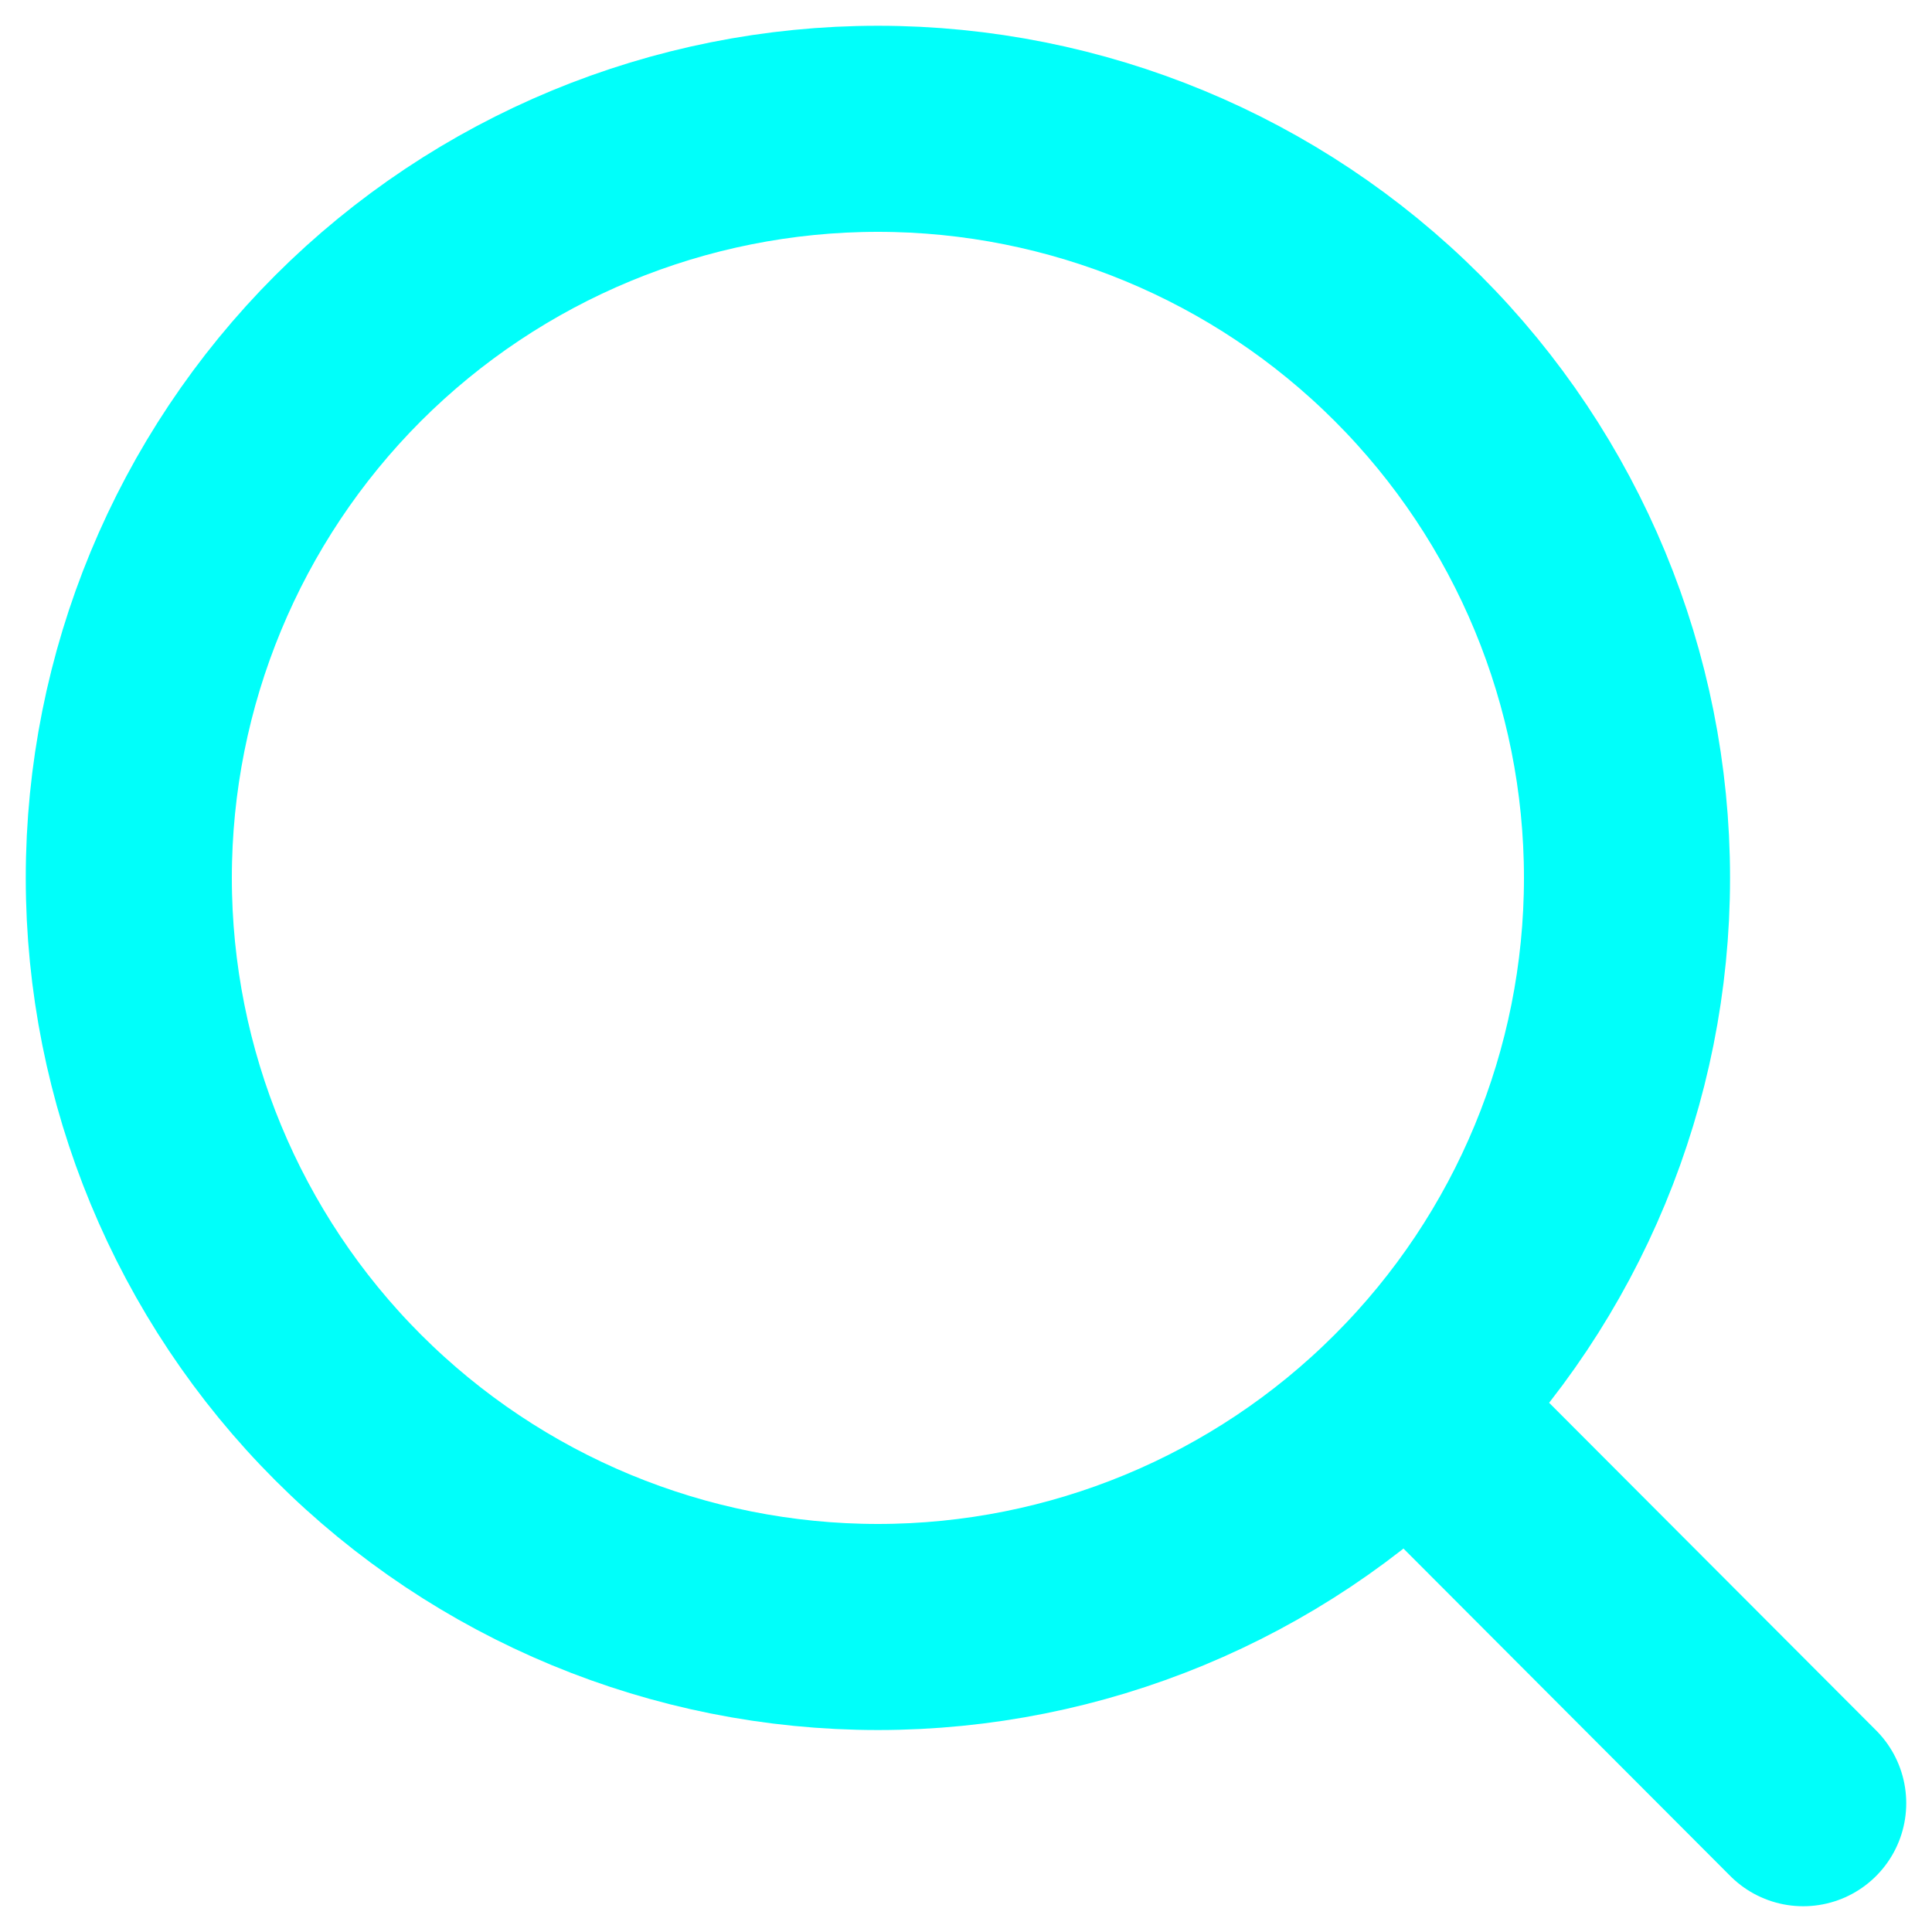
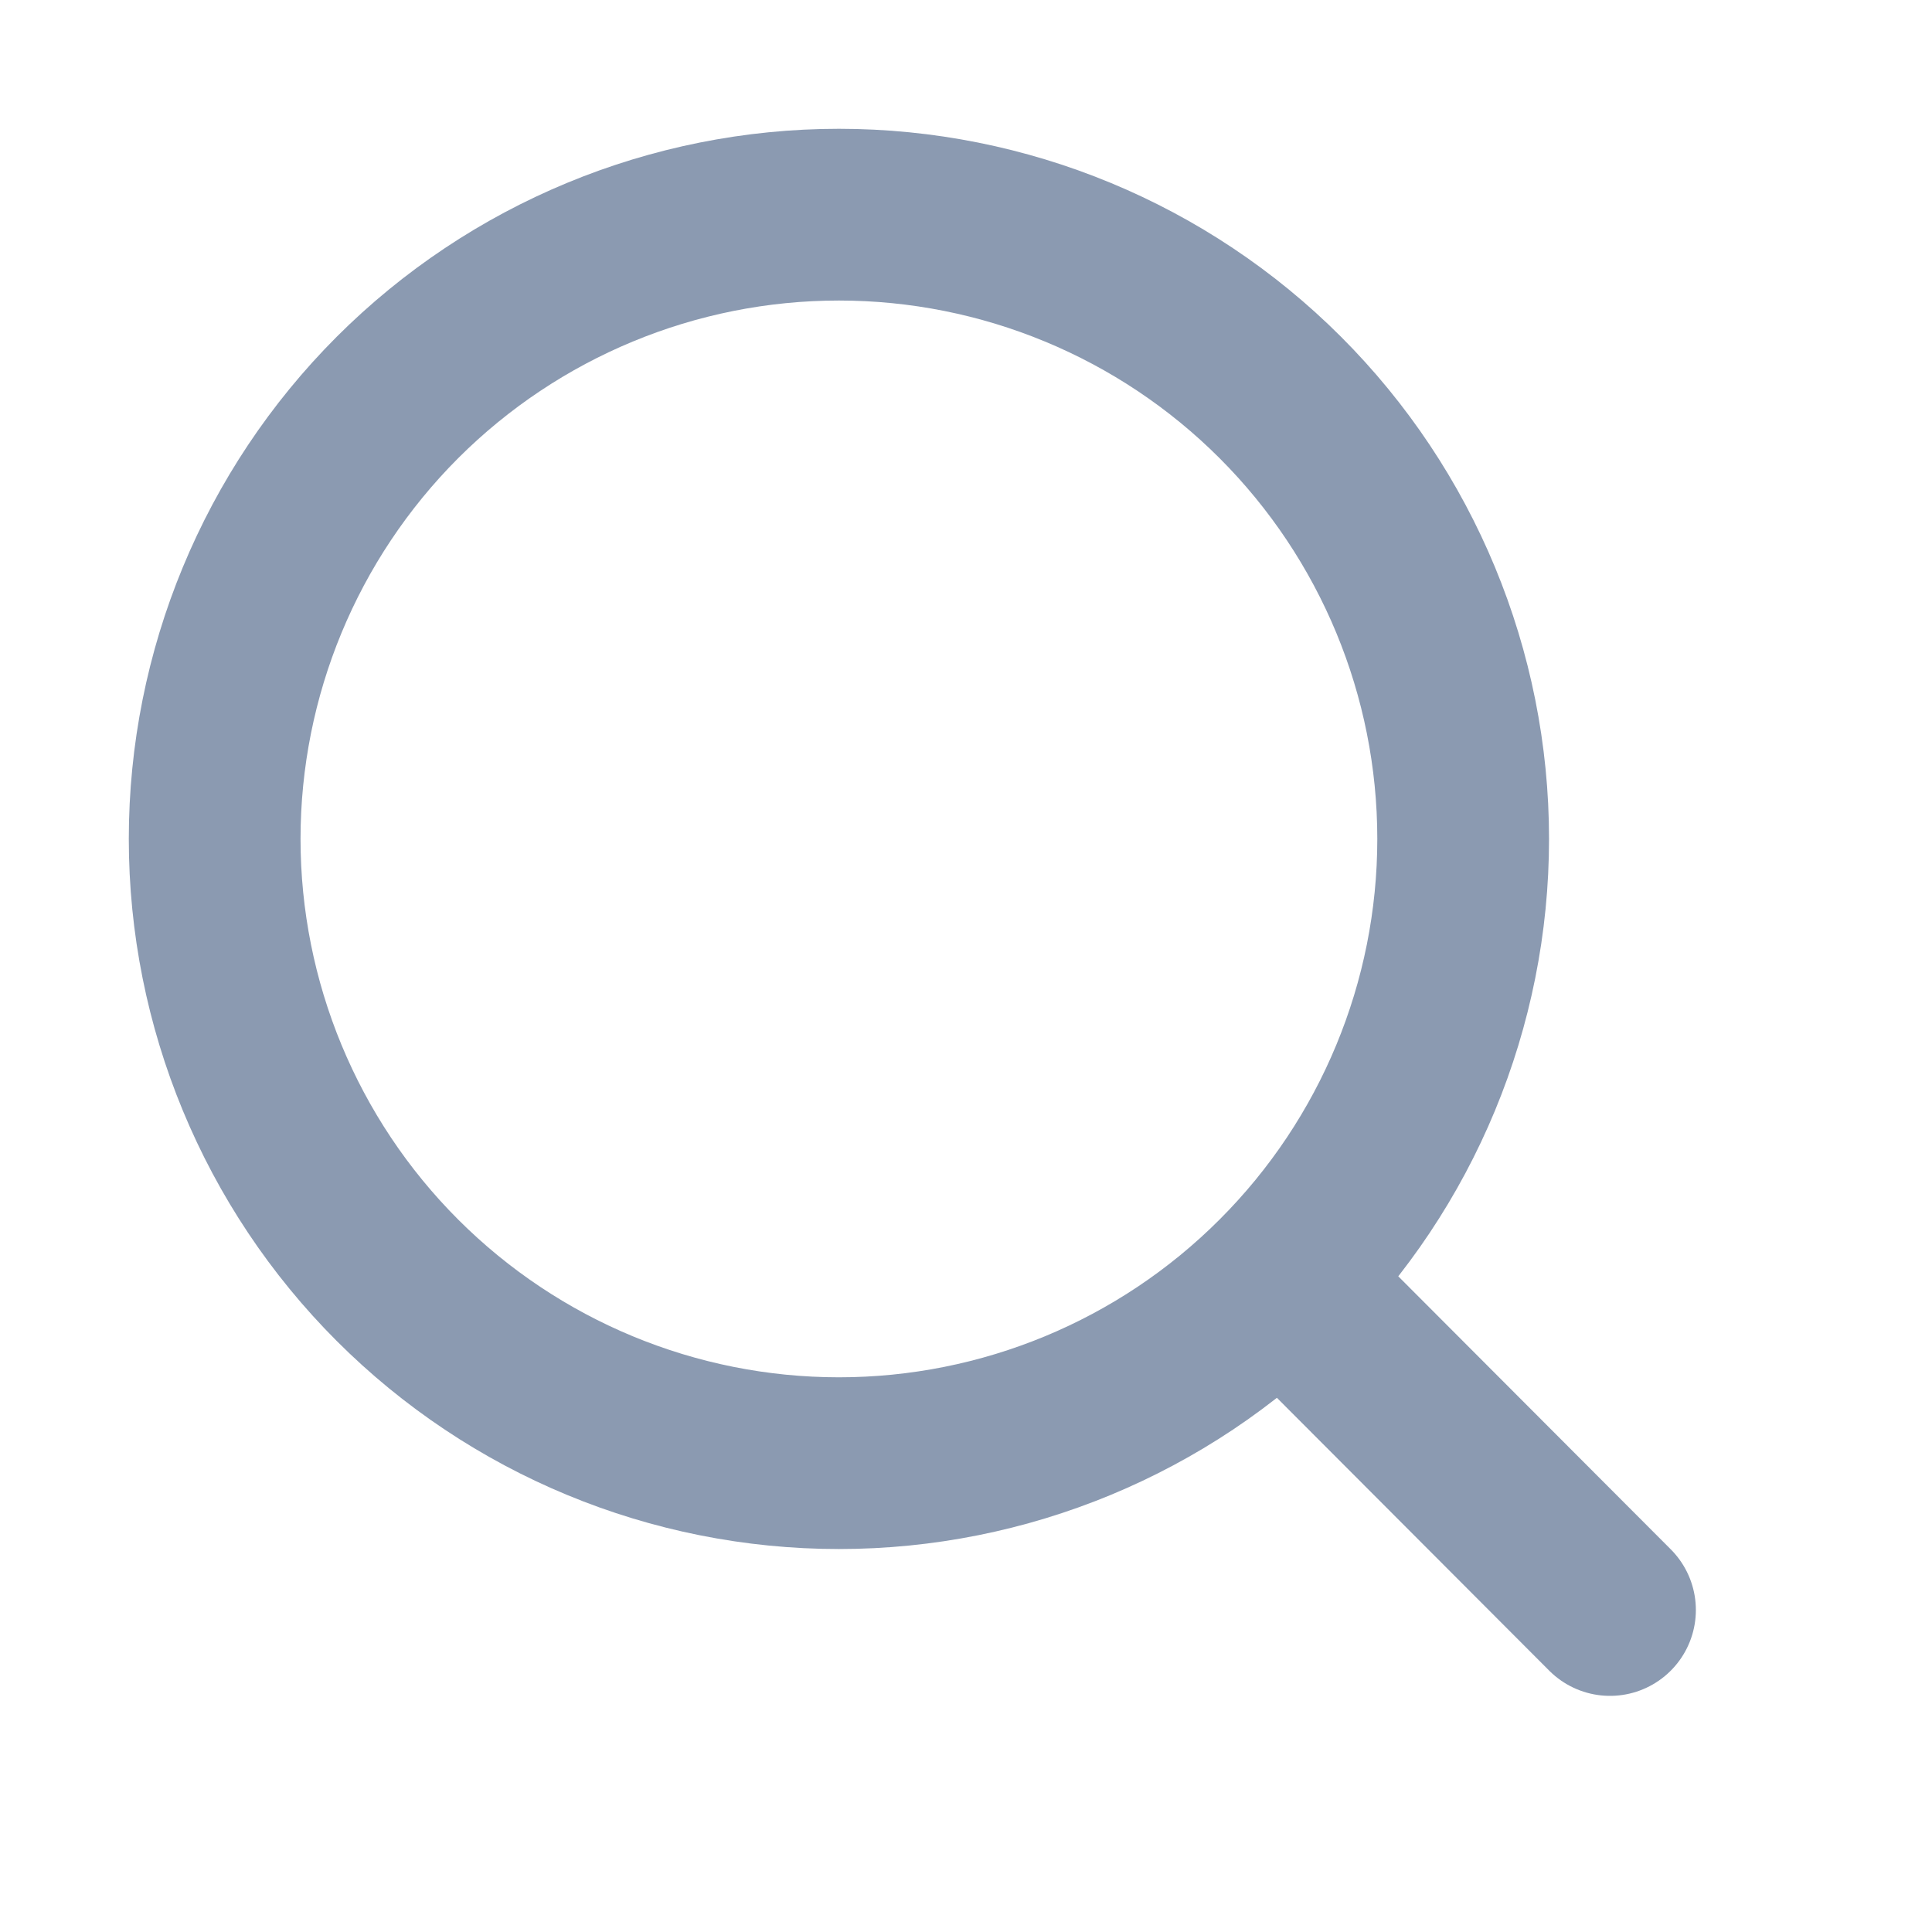
- <svg xmlns="http://www.w3.org/2000/svg" width="15" height="15" viewBox="0 0 15 15" fill="none">
-   <path d="M14 14L10.931 10.925M12.632 6.816C12.632 8.358 12.019 9.838 10.928 10.928C9.838 12.019 8.358 12.632 6.816 12.632C5.273 12.632 3.794 12.019 2.703 10.928C1.613 9.838 1 8.358 1 6.816C1 5.273 1.613 3.794 2.703 2.703C3.794 1.613 5.273 1 6.816 1C8.358 1 9.838 1.613 10.928 2.703C12.019 3.794 12.632 5.273 12.632 6.816V6.816Z" stroke="#00FFFA" stroke-width="1.6" stroke-linecap="round" />
+ <svg xmlns="http://www.w3.org/2000/svg" width="18" height="18" viewBox="0 0 18 18" fill="none">
+   <path d="M15 15L11.931 11.925M13.632 7.816C13.632 9.358 13.019 10.838 11.928 11.928C10.838 13.019 9.358 13.632 7.816 13.632C6.273 13.632 4.794 13.019 3.703 11.928C2.613 10.838 2 9.358 2 7.816C2 6.273 2.613 4.794 3.703 3.703C4.794 2.613 6.273 2 7.816 2C9.358 2 10.838 2.613 11.928 3.703C13.019 4.794 13.632 6.273 13.632 7.816V7.816Z" stroke="#8B9AB1" stroke-width="1.6" stroke-linecap="round" />
</svg>
